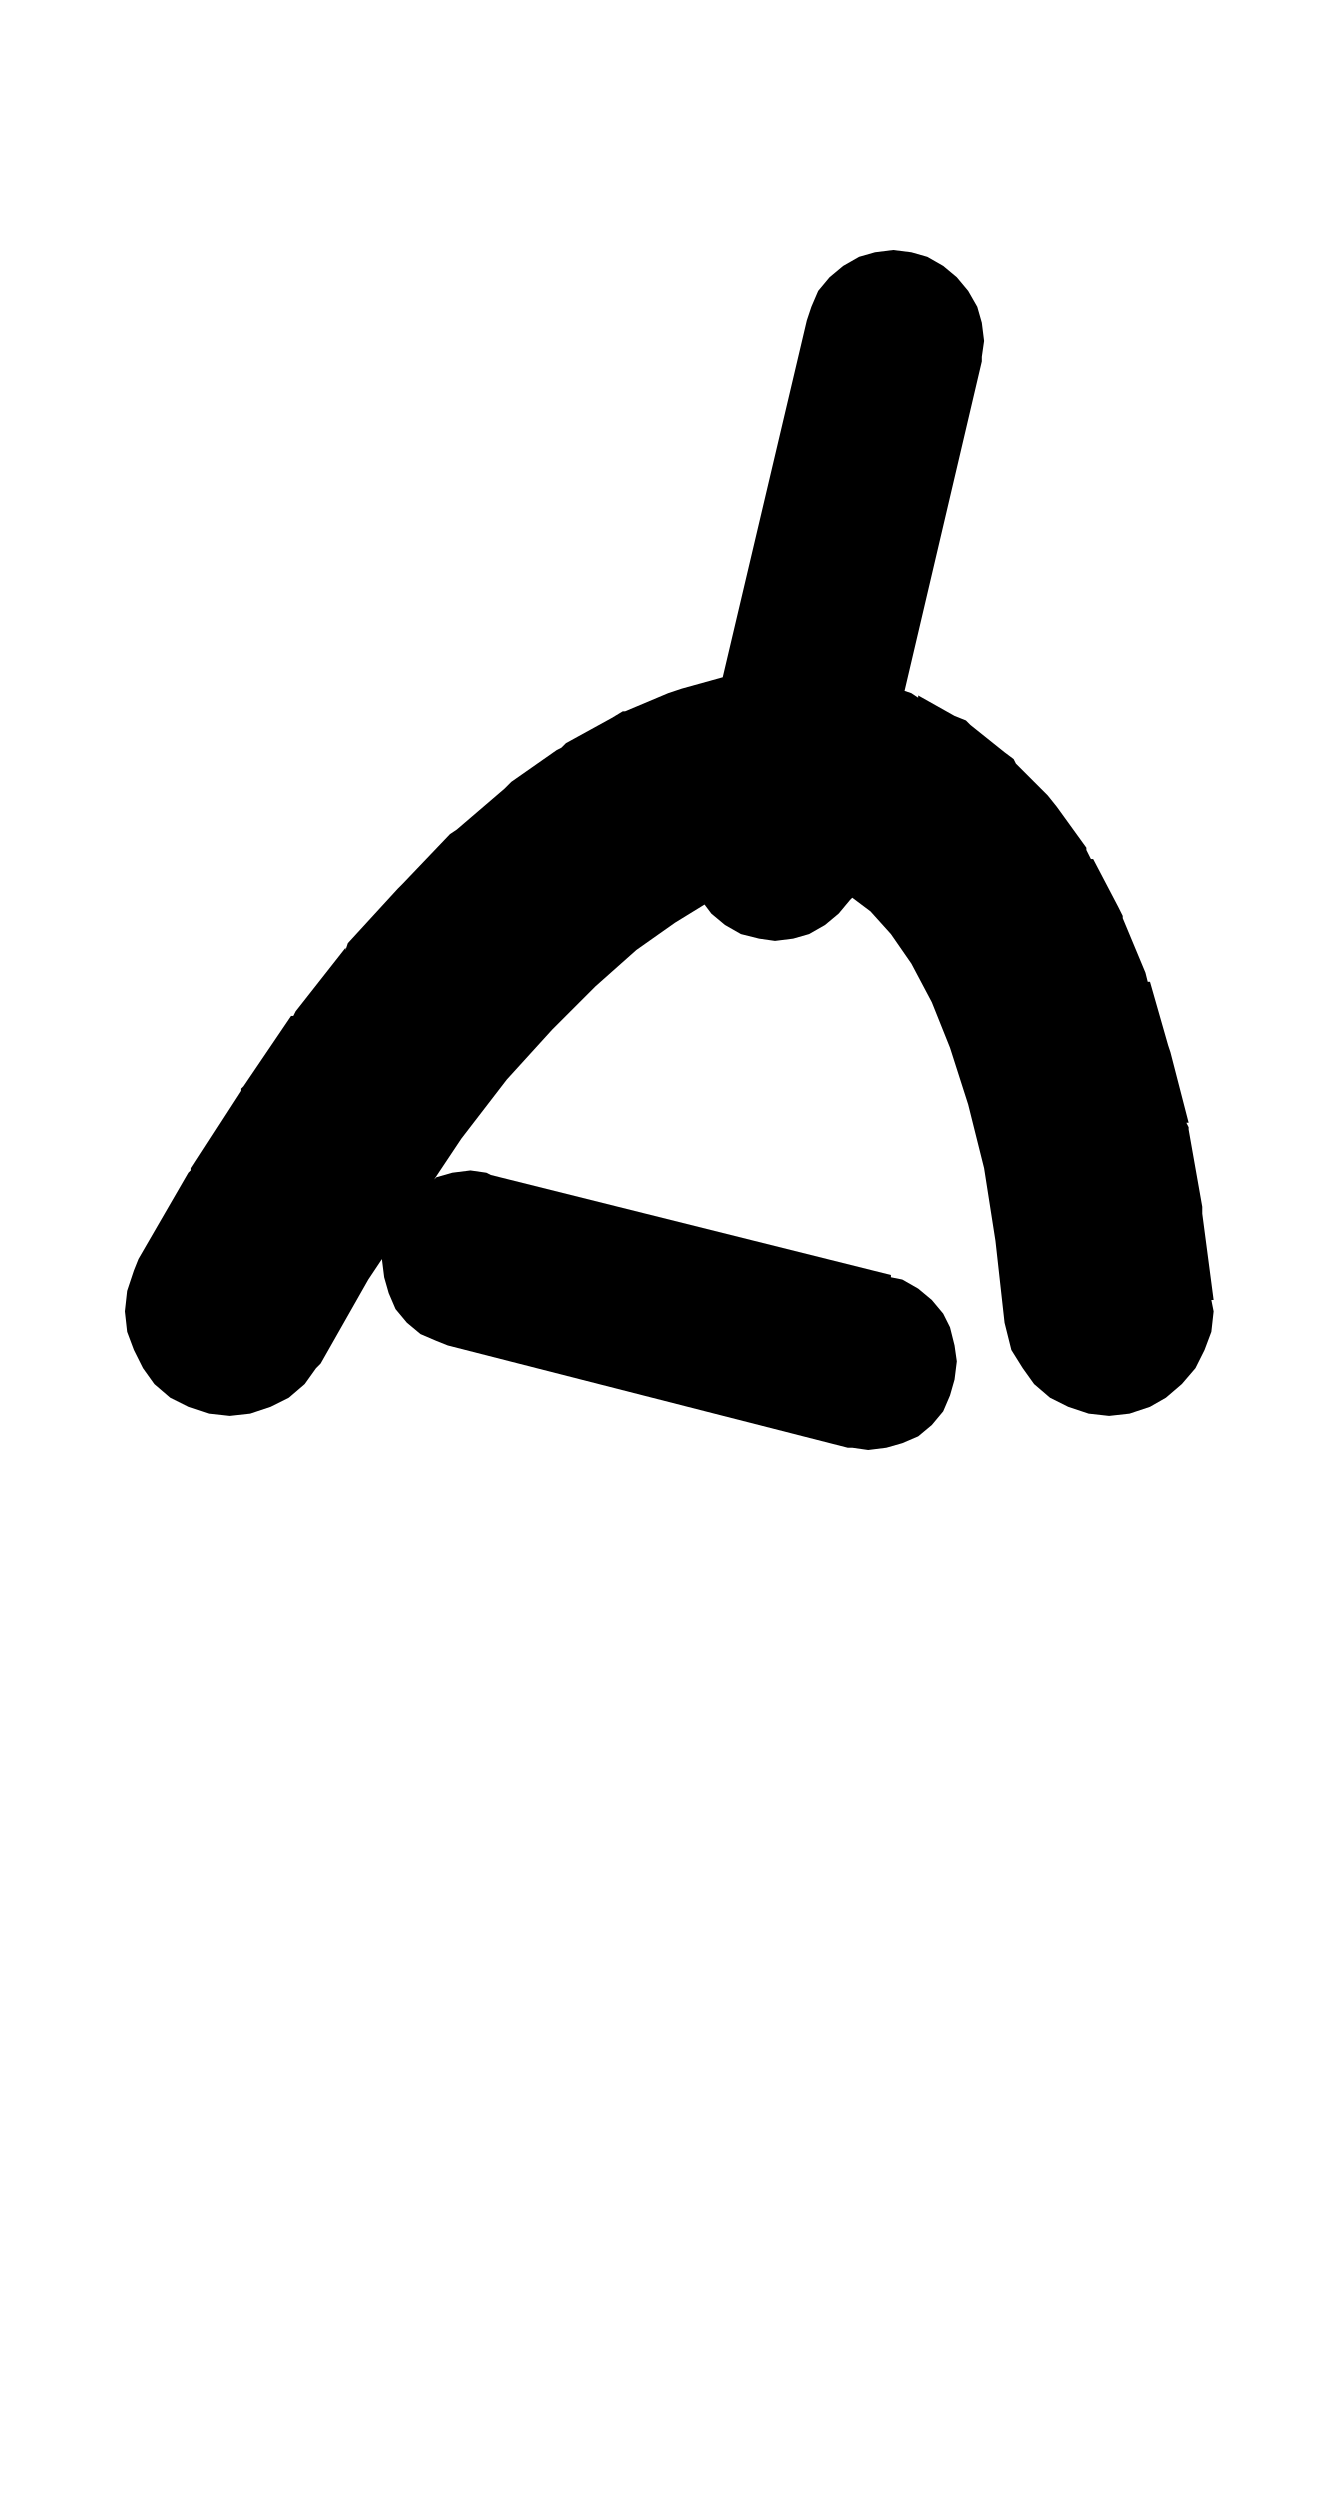
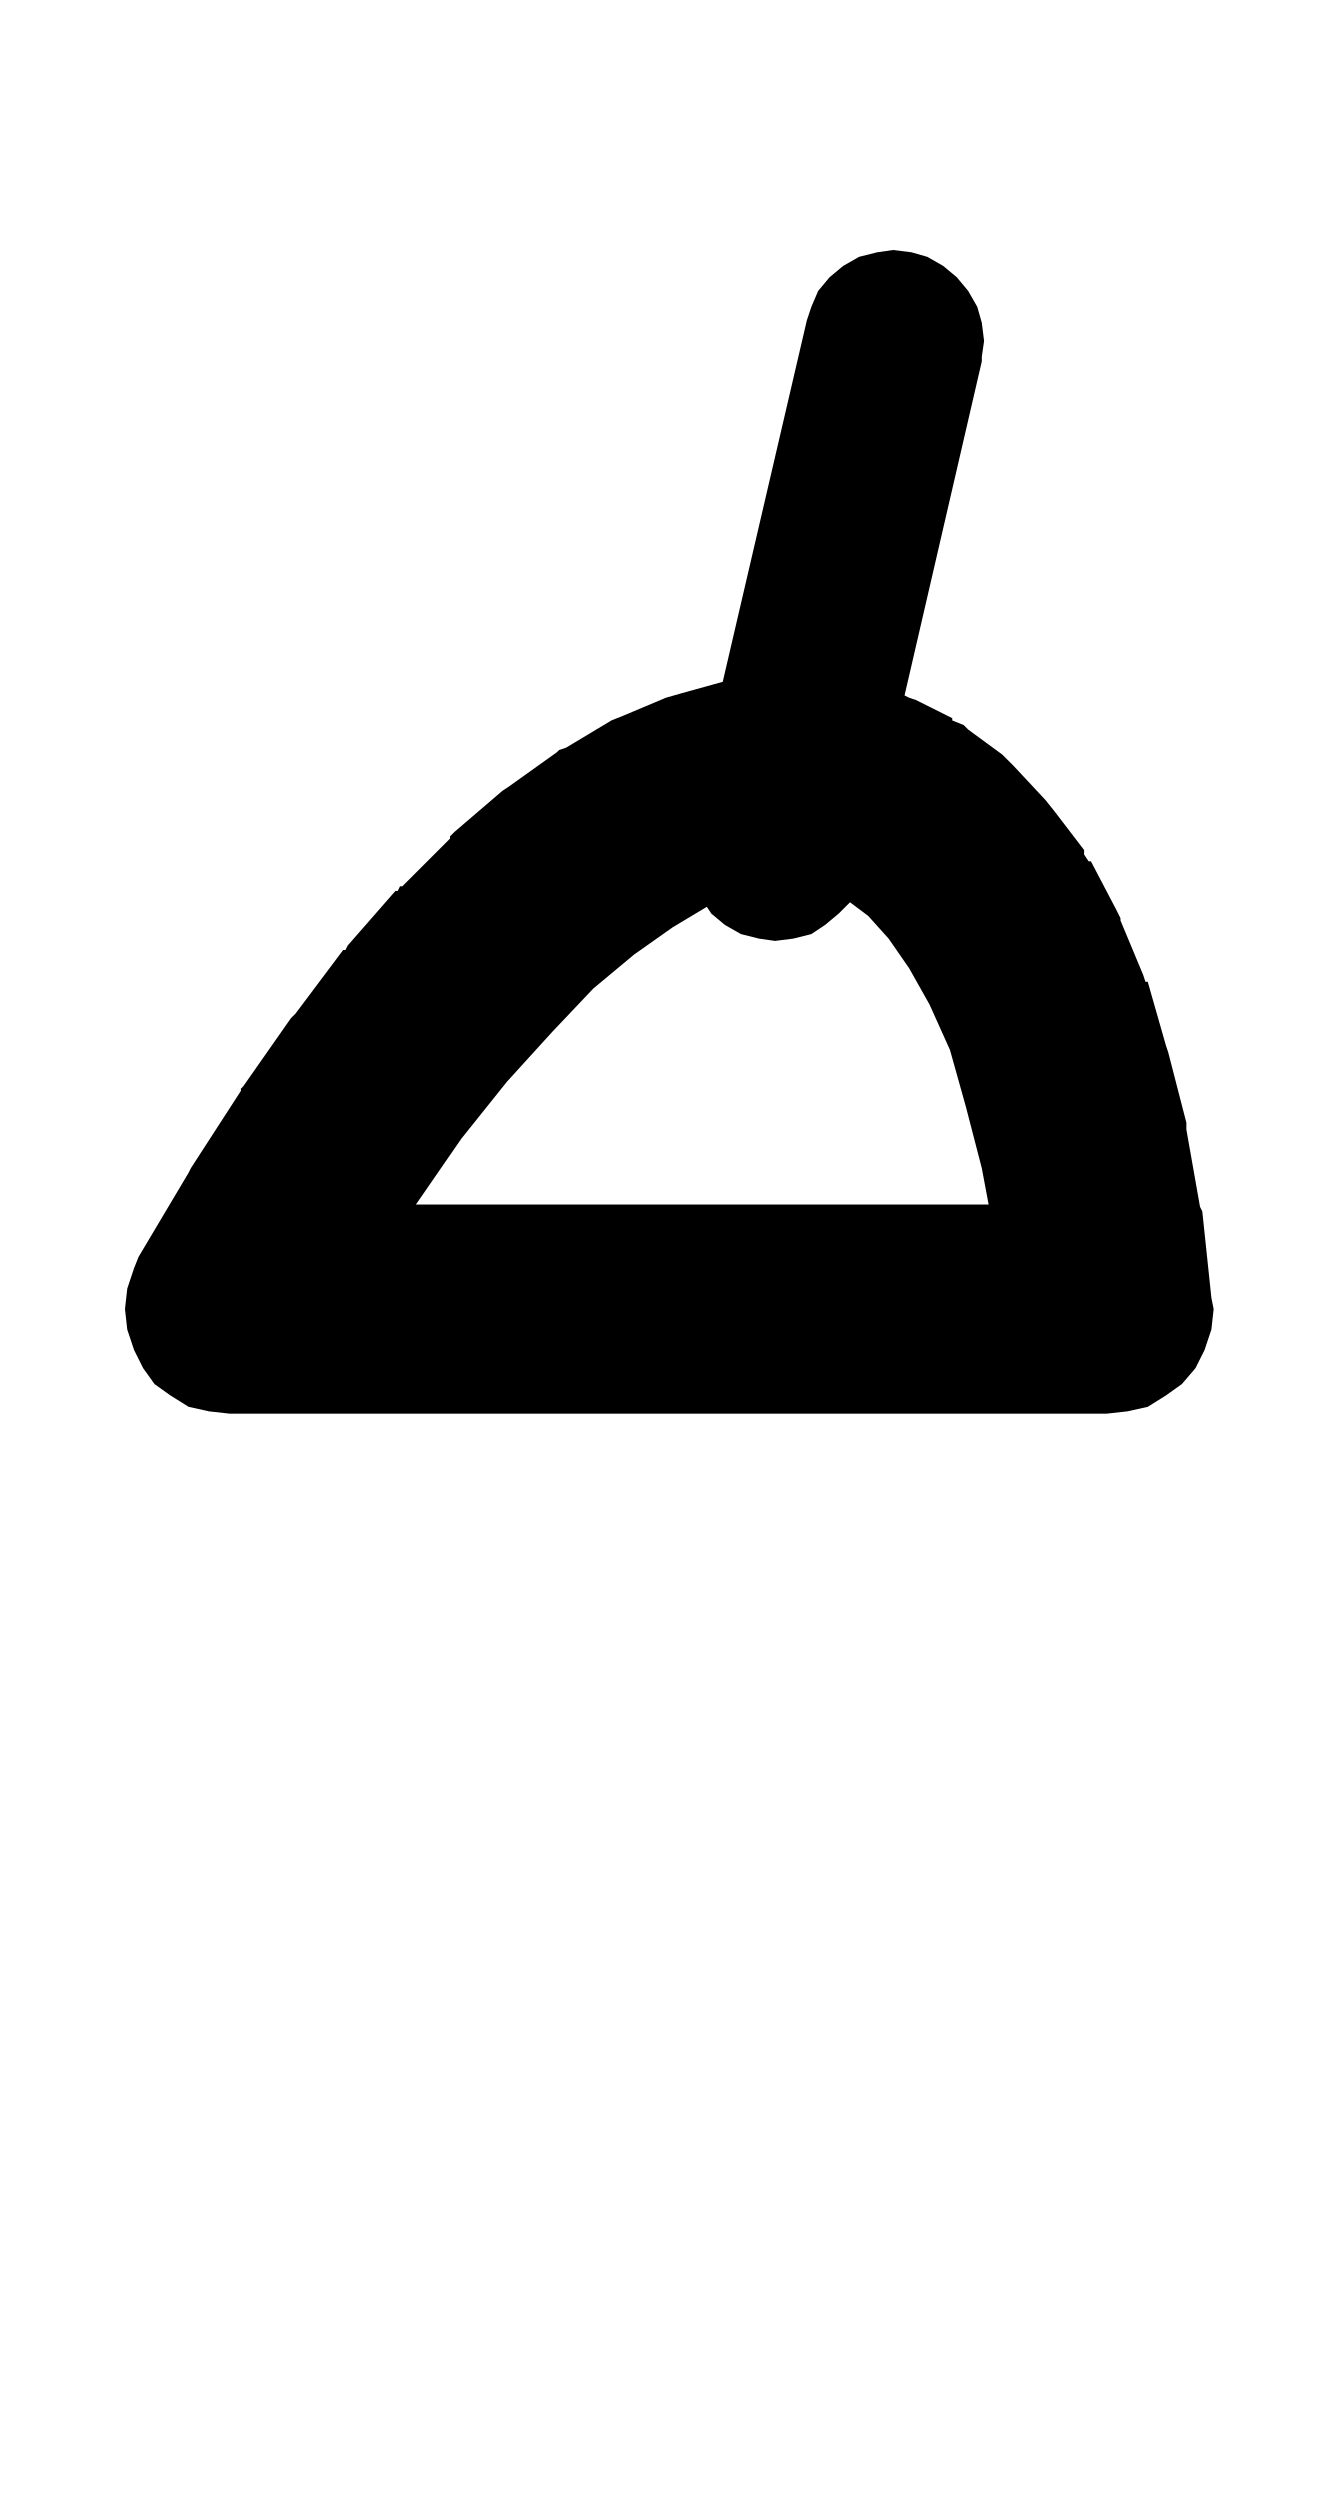
<svg xmlns="http://www.w3.org/2000/svg" viewBox="0 -900 589 1100">
-   <path transform="scale(1,-1)" fill="currentColor" d="M61 346 83 384 84 385V386L106 420V421L107 422L128 453H129L130 455L152 483V482L153 485L175 509L177 511L198 533L201 535L222 553L225 556L245 570L247 571L249 573L269 584L274 587H275L294 595L300 597L318 602L355 759L357 765L360 772L365 778L371 783L378 787L385 789L393 790L401 789L408 787L415 783L421 778L426 772L430 765L432 758L433 750L432 743V741L398 596L401 595L404 593V594L420 585L425 583L427 581L442 569L446 566L447 564L461 550L465 545L478 527V526L480 522H481L492 501L494 497V496L504 472L505 468H506L514 440L515 437L523 406H522L523 404V403L529 369V366L534 328H533L534 323L533 314L530 306L526 298L520 291L513 285L506 281L497 278L488 277L479 278L470 281L462 285L455 291L450 298L445 306L443 314L442 318L438 354L433 386L426 414L418 439L410 459L401 476L392 489L383 499L375 505L374 504L369 498L363 493L356 489L349 487L341 486L334 487L326 489L319 493L313 498L310 502L297 494L280 482L262 466L243 447L223 425L203 399L191 381L192 382L199 384L207 385L214 384L216 383L392 339V338L397 337L404 333L410 328L415 322L418 316L420 308L421 301L420 293L418 286L415 279L410 273L404 268L397 265L390 263L382 262L375 263H373L197 308L192 310L185 313L179 318L174 324L171 331L169 338L168 346L162 337L141 300L139 298L134 291L127 285L119 281L110 278L101 277L92 278L83 281L75 285L68 291L63 298L59 306L56 314L55 323L56 332L59 341Z" />
+   <path transform="scale(1,-1)" fill="currentColor" d="M61 347 83 384 84 386 106 420V421L107 422L128 452L130 454L151 482H152L153 484L174 508H175L176 510H177L198 531V532L200 534L221 552L224 554L245 569L246 570L249 571L269 583L274 585L293 593L300 595L318 600L355 759L357 765L360 772L365 778L371 783L378 787L386 789L393 790L401 789L408 787L415 783L421 778L426 772L430 765L432 758L433 750L432 743V741L398 594L400 593L403 592L419 584V583L424 581L426 579L441 568L445 564L446 563L460 548L464 543L477 526V525V524L479 521H480L491 500L493 496V495L503 471L504 468H505L513 440L514 437L522 406V404V403L528 369L529 367L533 329L534 324L533 315L530 306L526 298L520 291L513 286L505 281L496 279L487 278H101L92 279L83 281L75 286L68 291L63 298L59 306L56 315L55 324L56 333L59 342ZM435 370 432 386 425 413 418 438 409 458 400 474 391 487 382 497 374 503 369 498 363 493 357 489 349 487 341 486 334 487 326 489 319 493 313 498 311 501 296 492 279 480 261 465 243 446 223 424 203 399 183 370Z" />
</svg>
